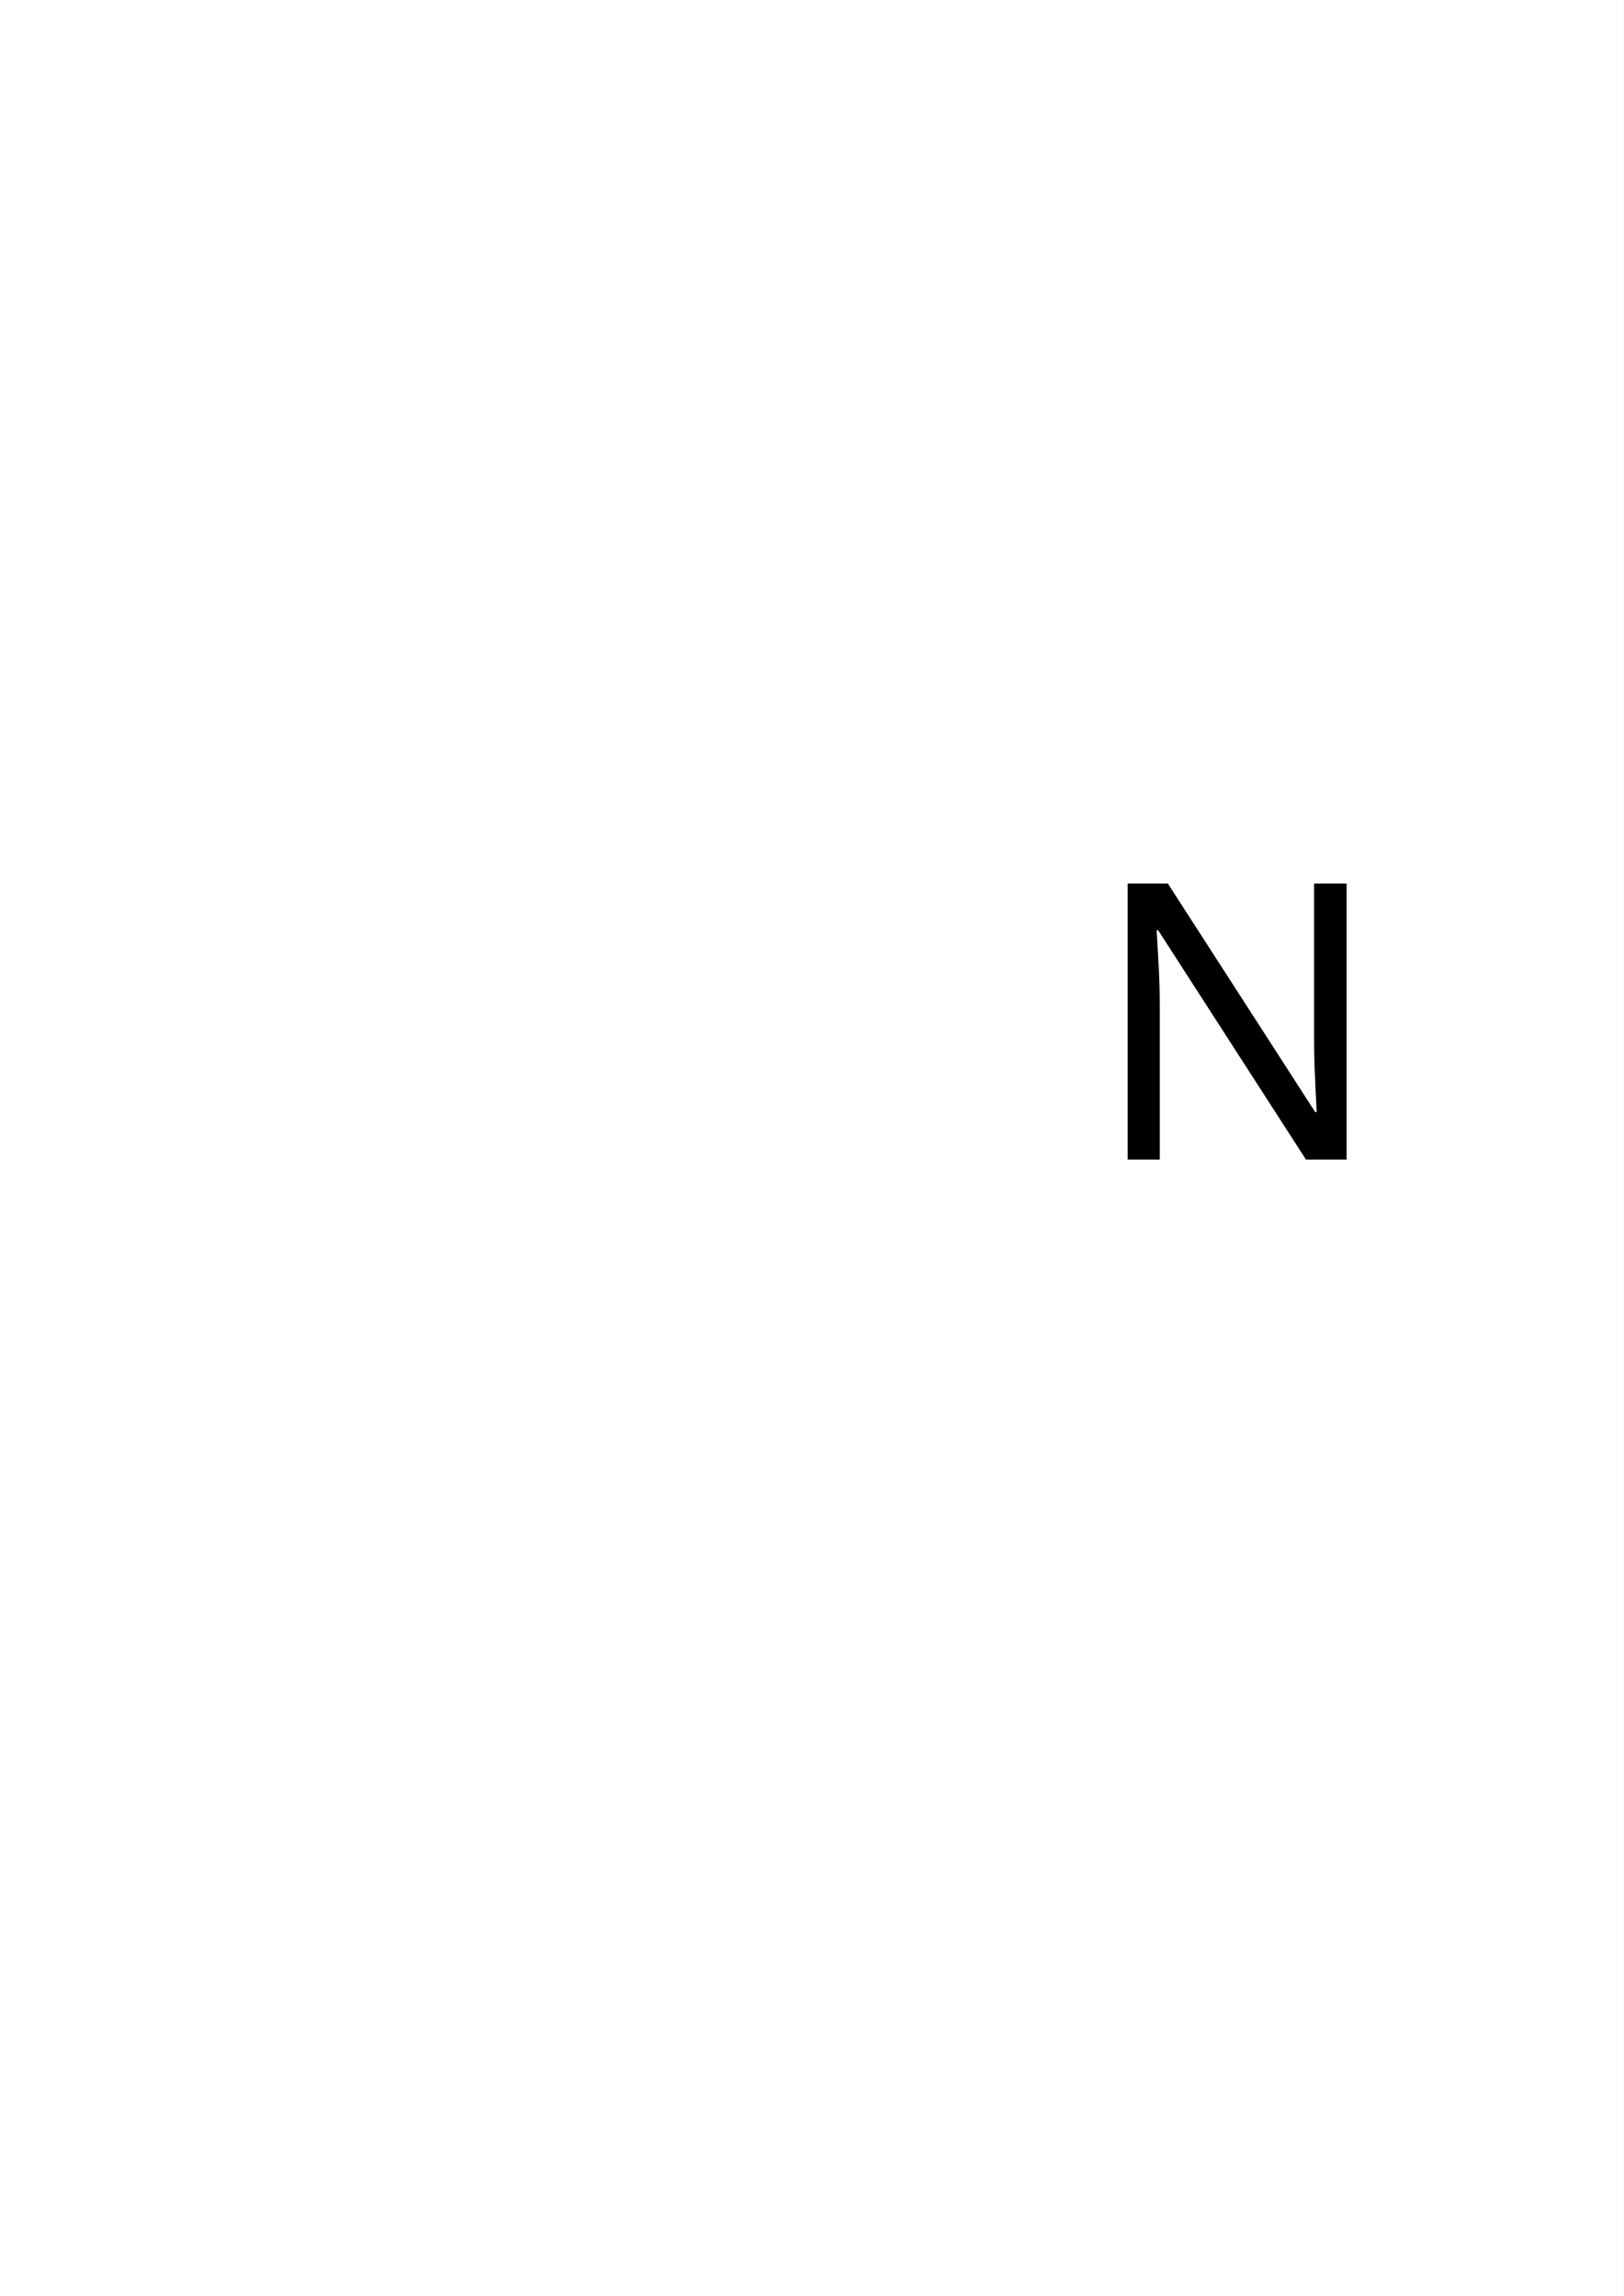
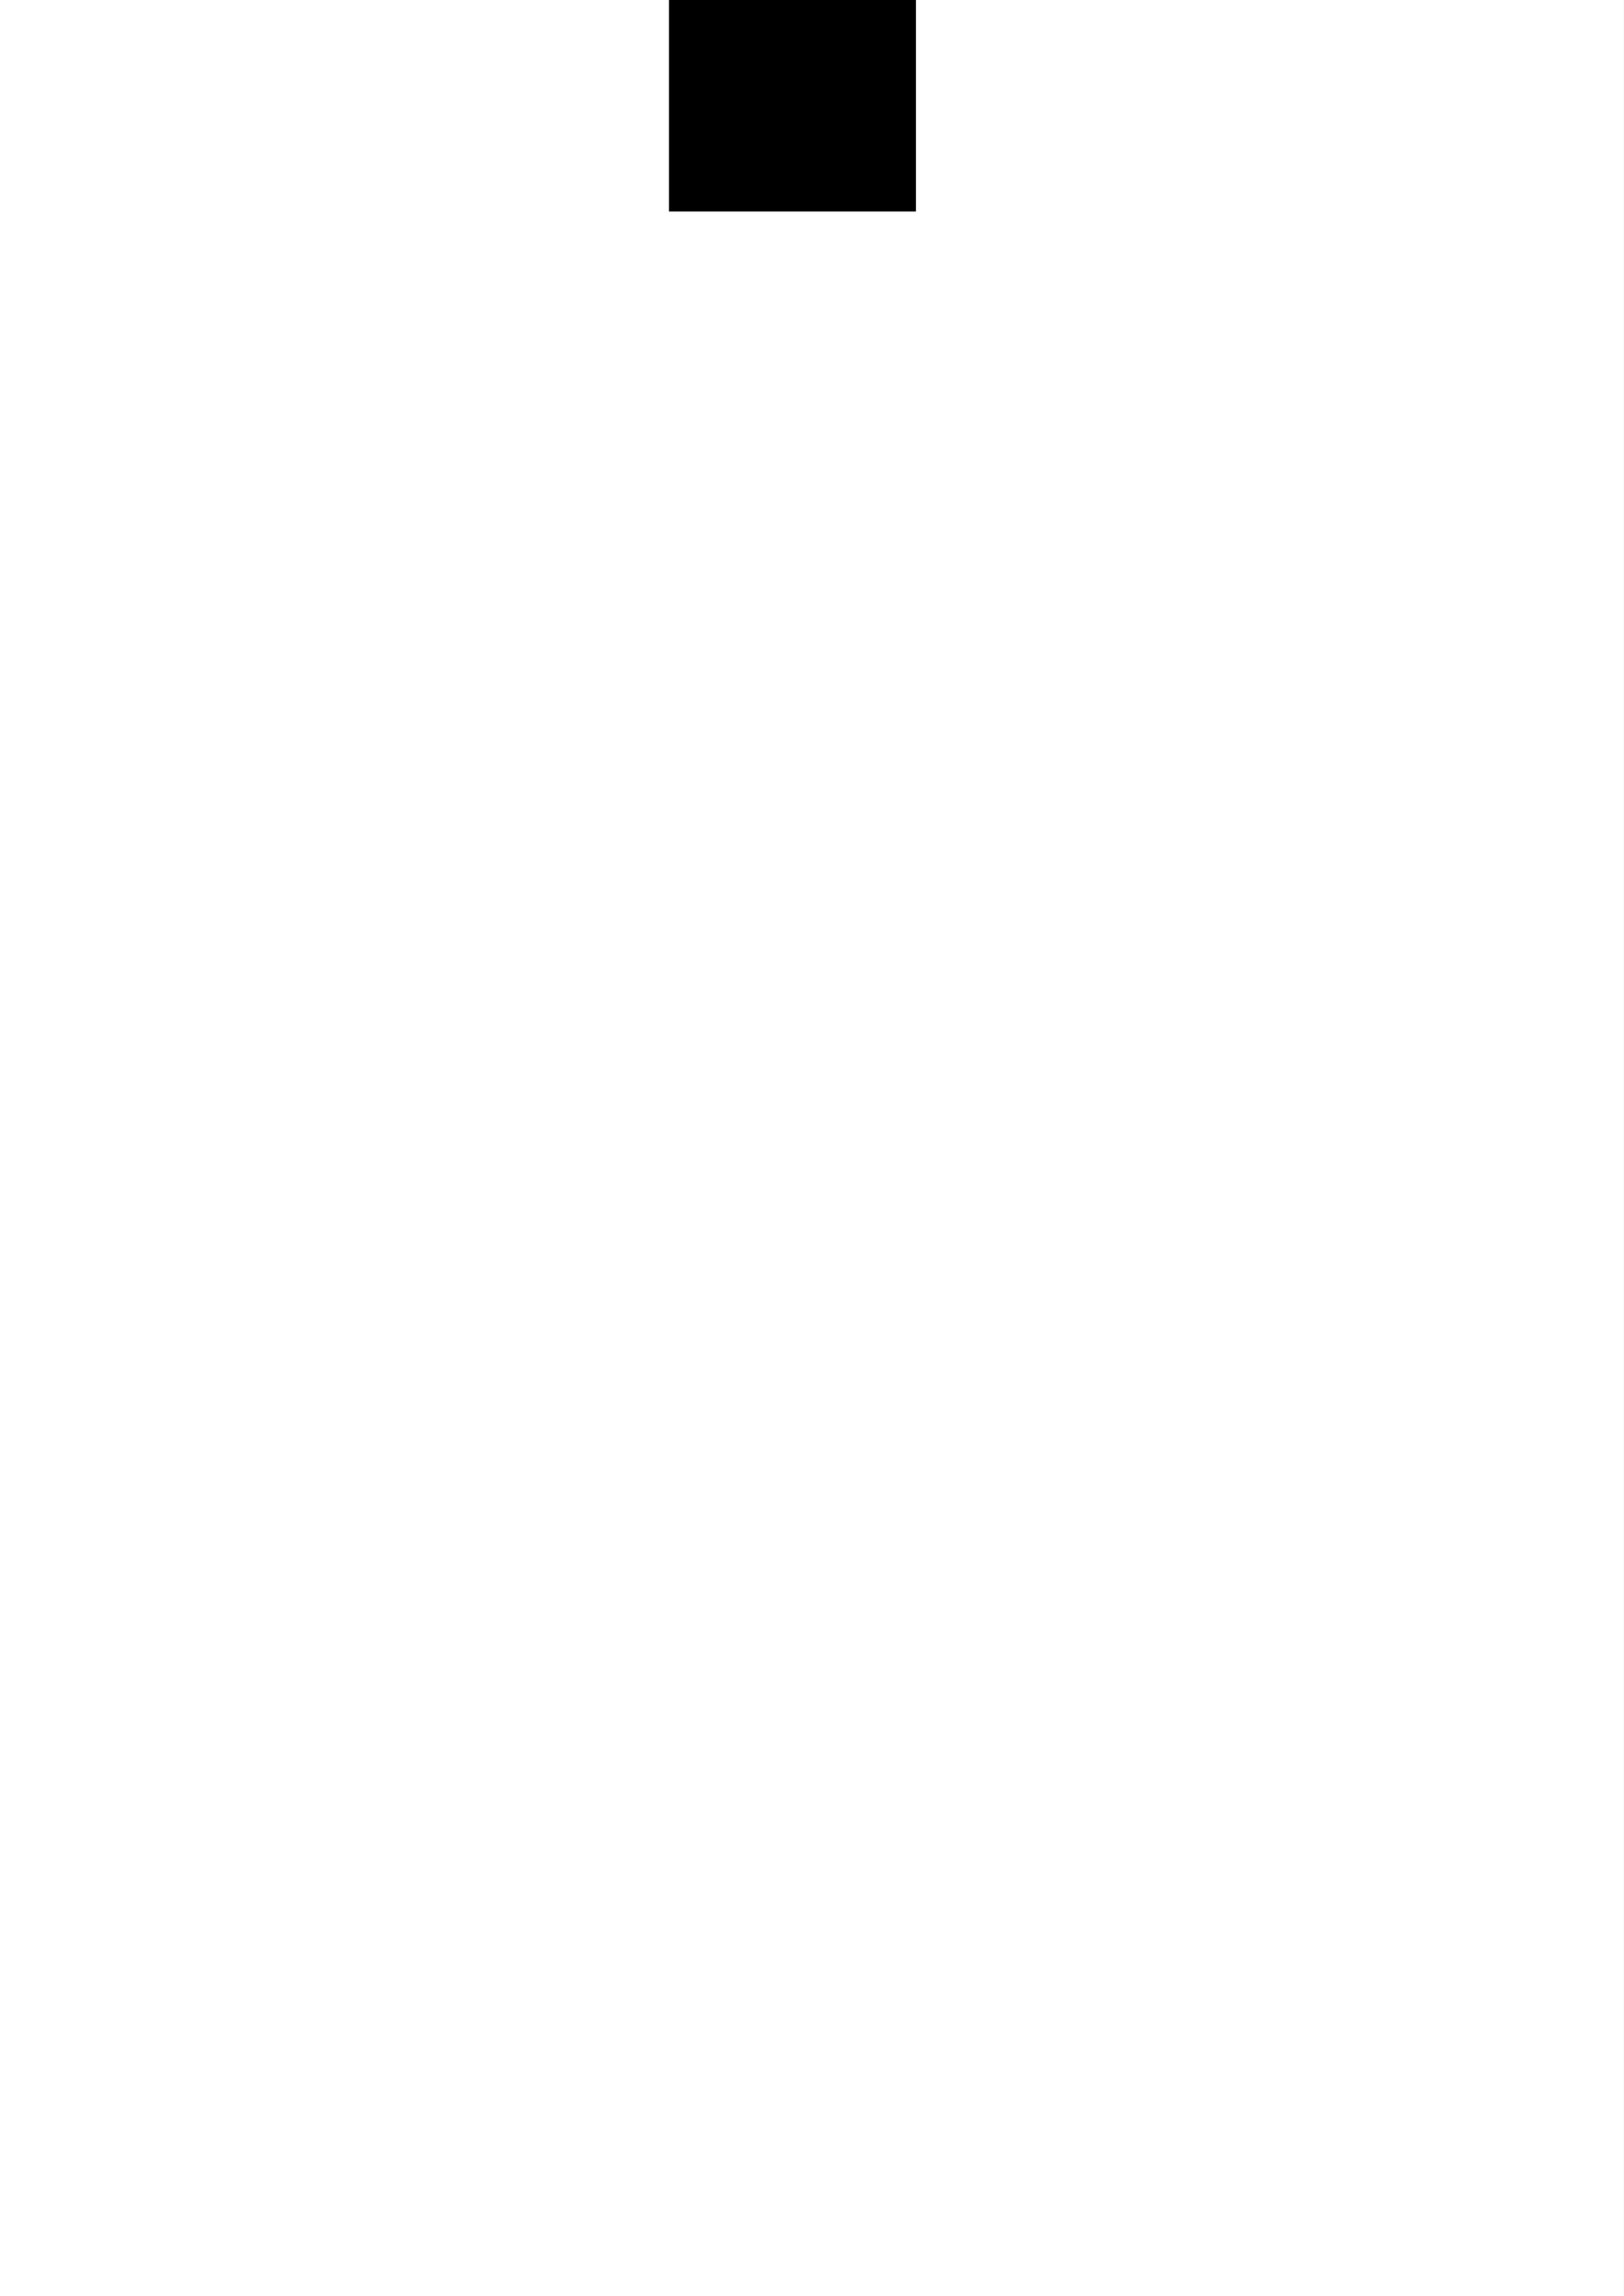
- <svg xmlns="http://www.w3.org/2000/svg" viewBox="0 0 210 297" width="100%" height="100%" preserveAspectRatio="xMidYMid meet">
-   <rect style="fill:#ffffff;" width="210" height="297" x="0" y="0" />
-   <text xml:space="preserve" style="font-family:'Niagara Solid'; font-size:50; fill:#000000; text-anchor:middle;" x="160" y="150">N</text>
+ <svg xmlns="http://www.w3.org/2000/svg" width="210mm" height="297mm" viewBox="0 0 210 297" version="1.1" id="svg1">
+   <defs id="defs1">
+     <rect x="336.342" y="497.315" width="5.235" height="620.335" id="rect2" />
+   </defs>
+   <g id="layer1">
+     <rect style="fill:#ffffff;fill-opacity:1;stroke-width:0.264" id="rect1" width="210" height="300" x="8.0572548e-08" y="0" />
+     <text xml:space="preserve" style="font-style:normal;font-variant:normal;font-weight:normal;font-stretch:condensed;font-size:287.174px;font-family:'Niagara Solid';-inkscape-font-specification:'Niagara Solid Condensed';text-align:start;writing-mode:lr-tb;direction:ltr;text-anchor:start;fill:#000000;stroke-width:0.337" x="36.682" y="36.682" id="text1" transform="scale(1.34052,0.7459794)">
+       <tspan id="tspan1" style="font-style:normal;font-variant:normal;font-weight:normal;font-stretch:condensed;font-size:287.174px;font-family:'Niagara Solid';-inkscape-font-specification:'Niagara Solid Condensed';stroke-width:0.337" x="36.682" y="36.682">N</tspan>
+     </text>
+   </g>
</svg>
